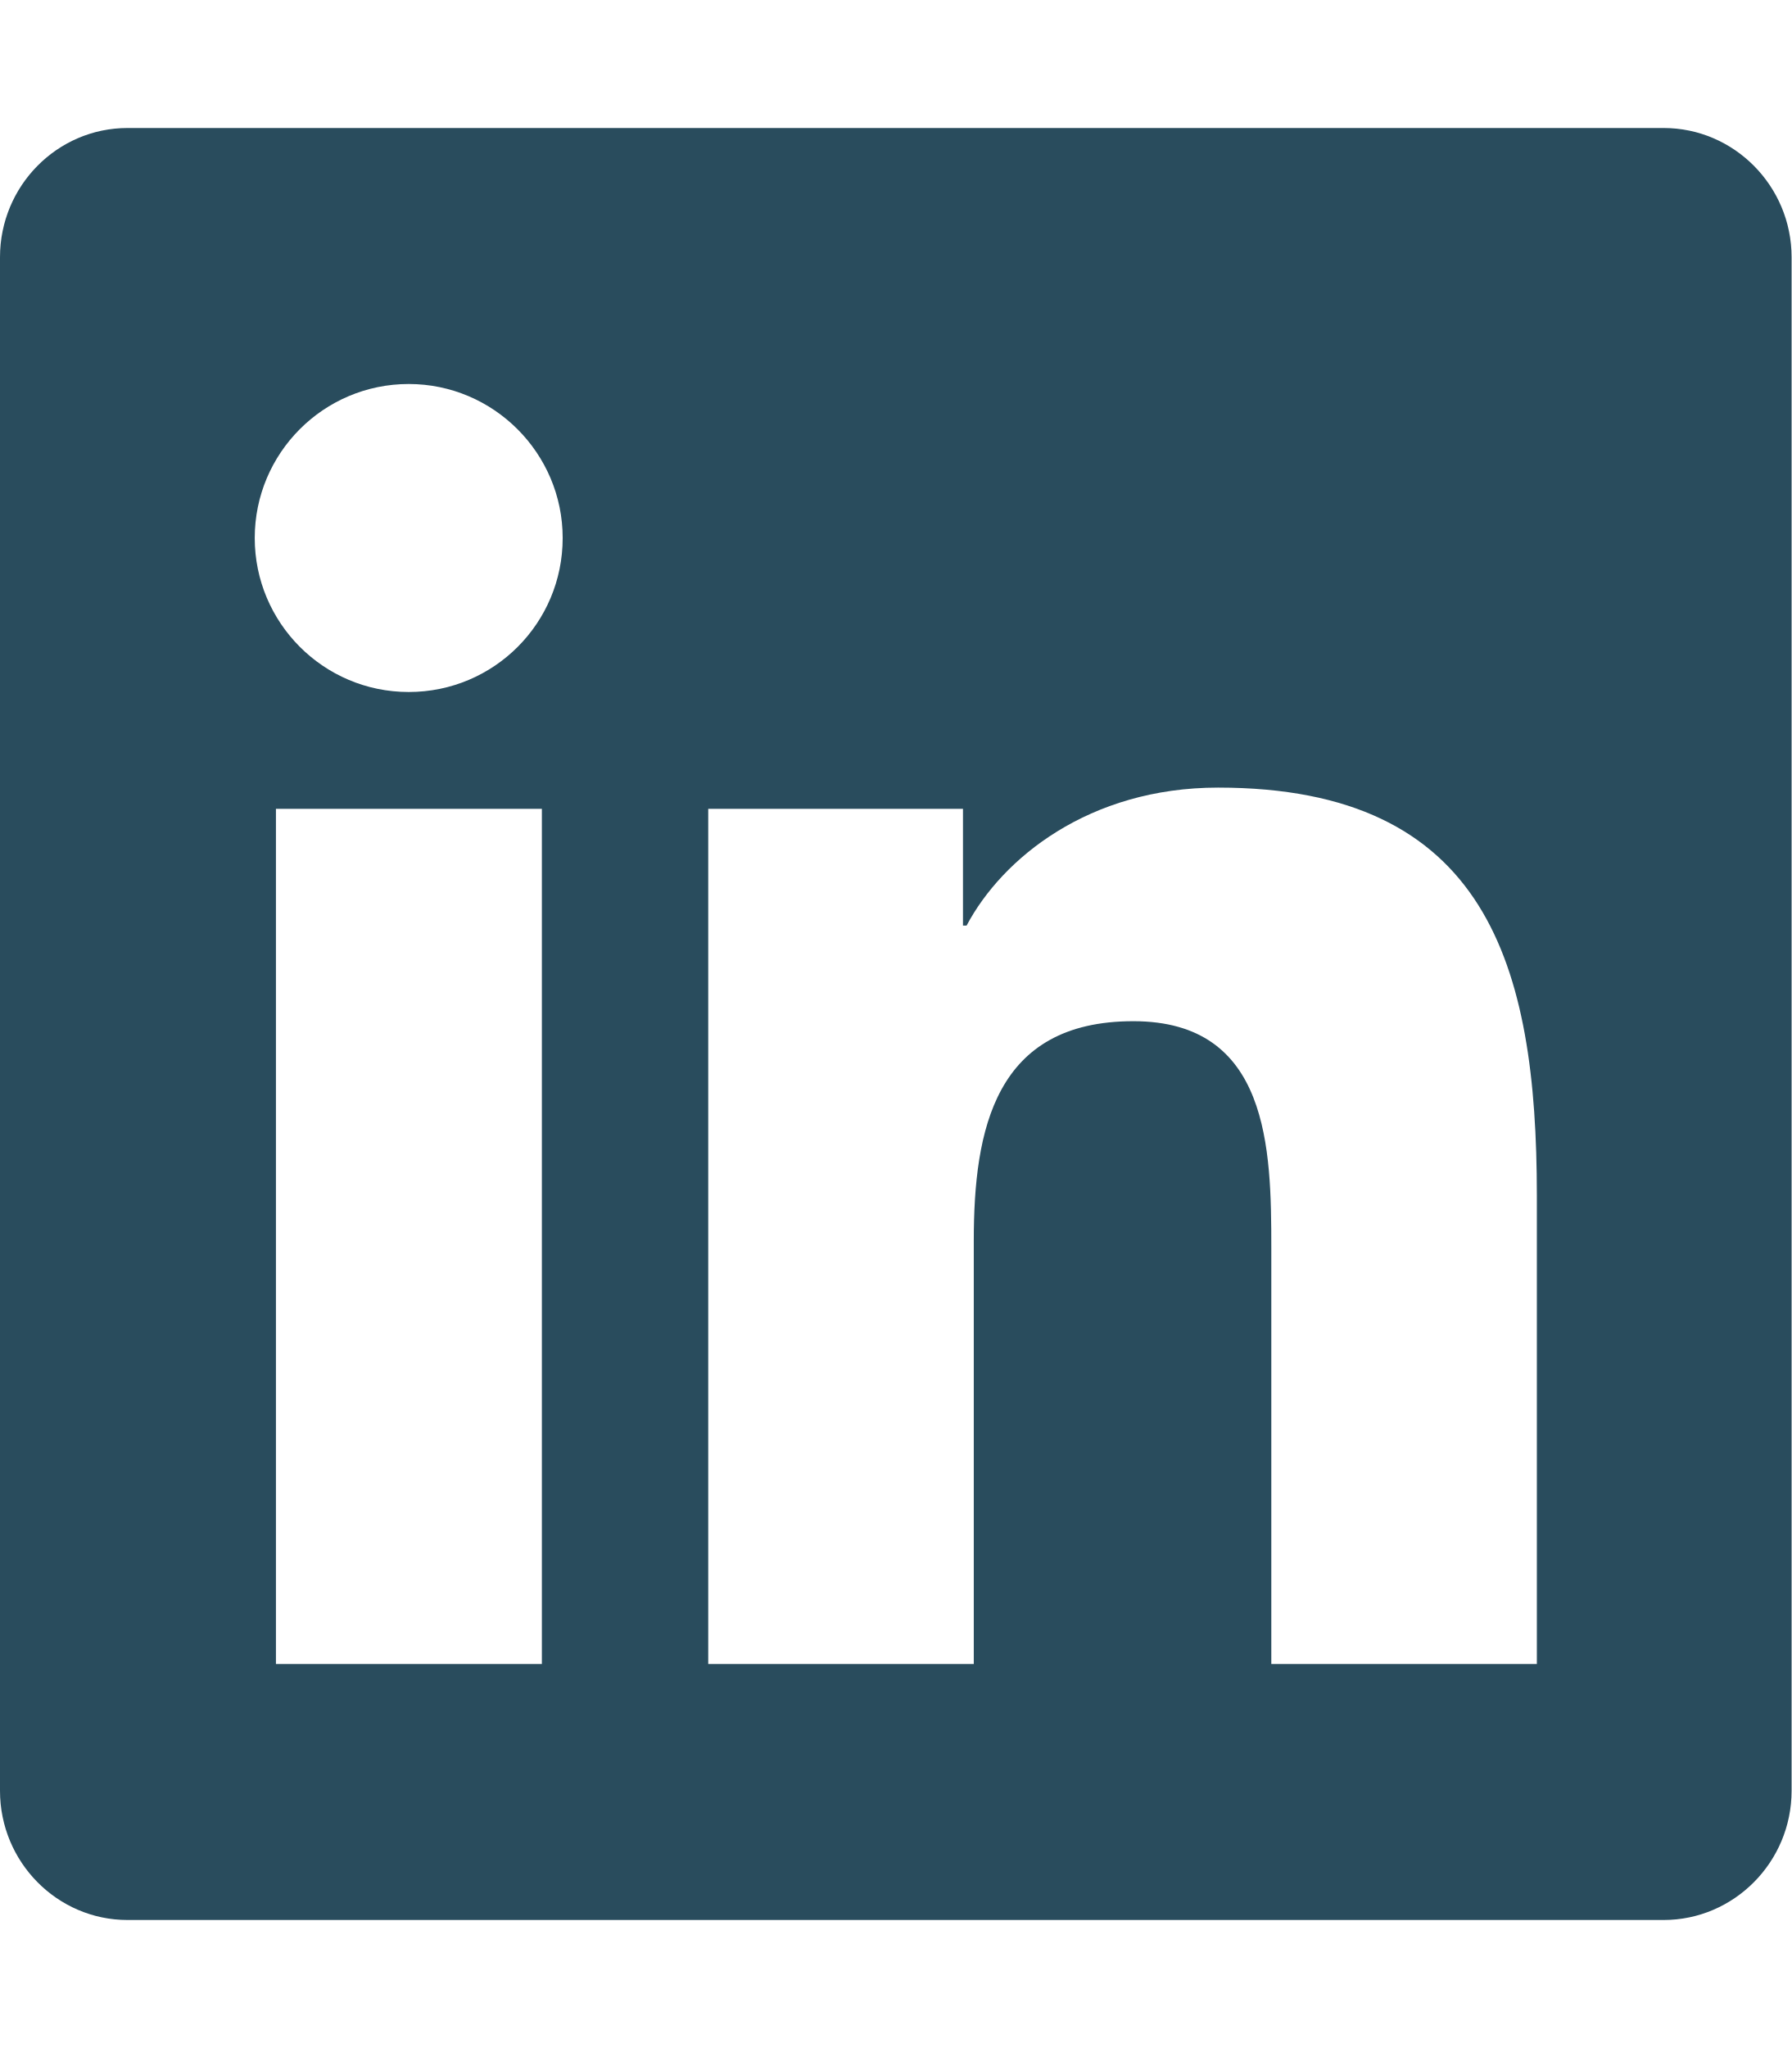
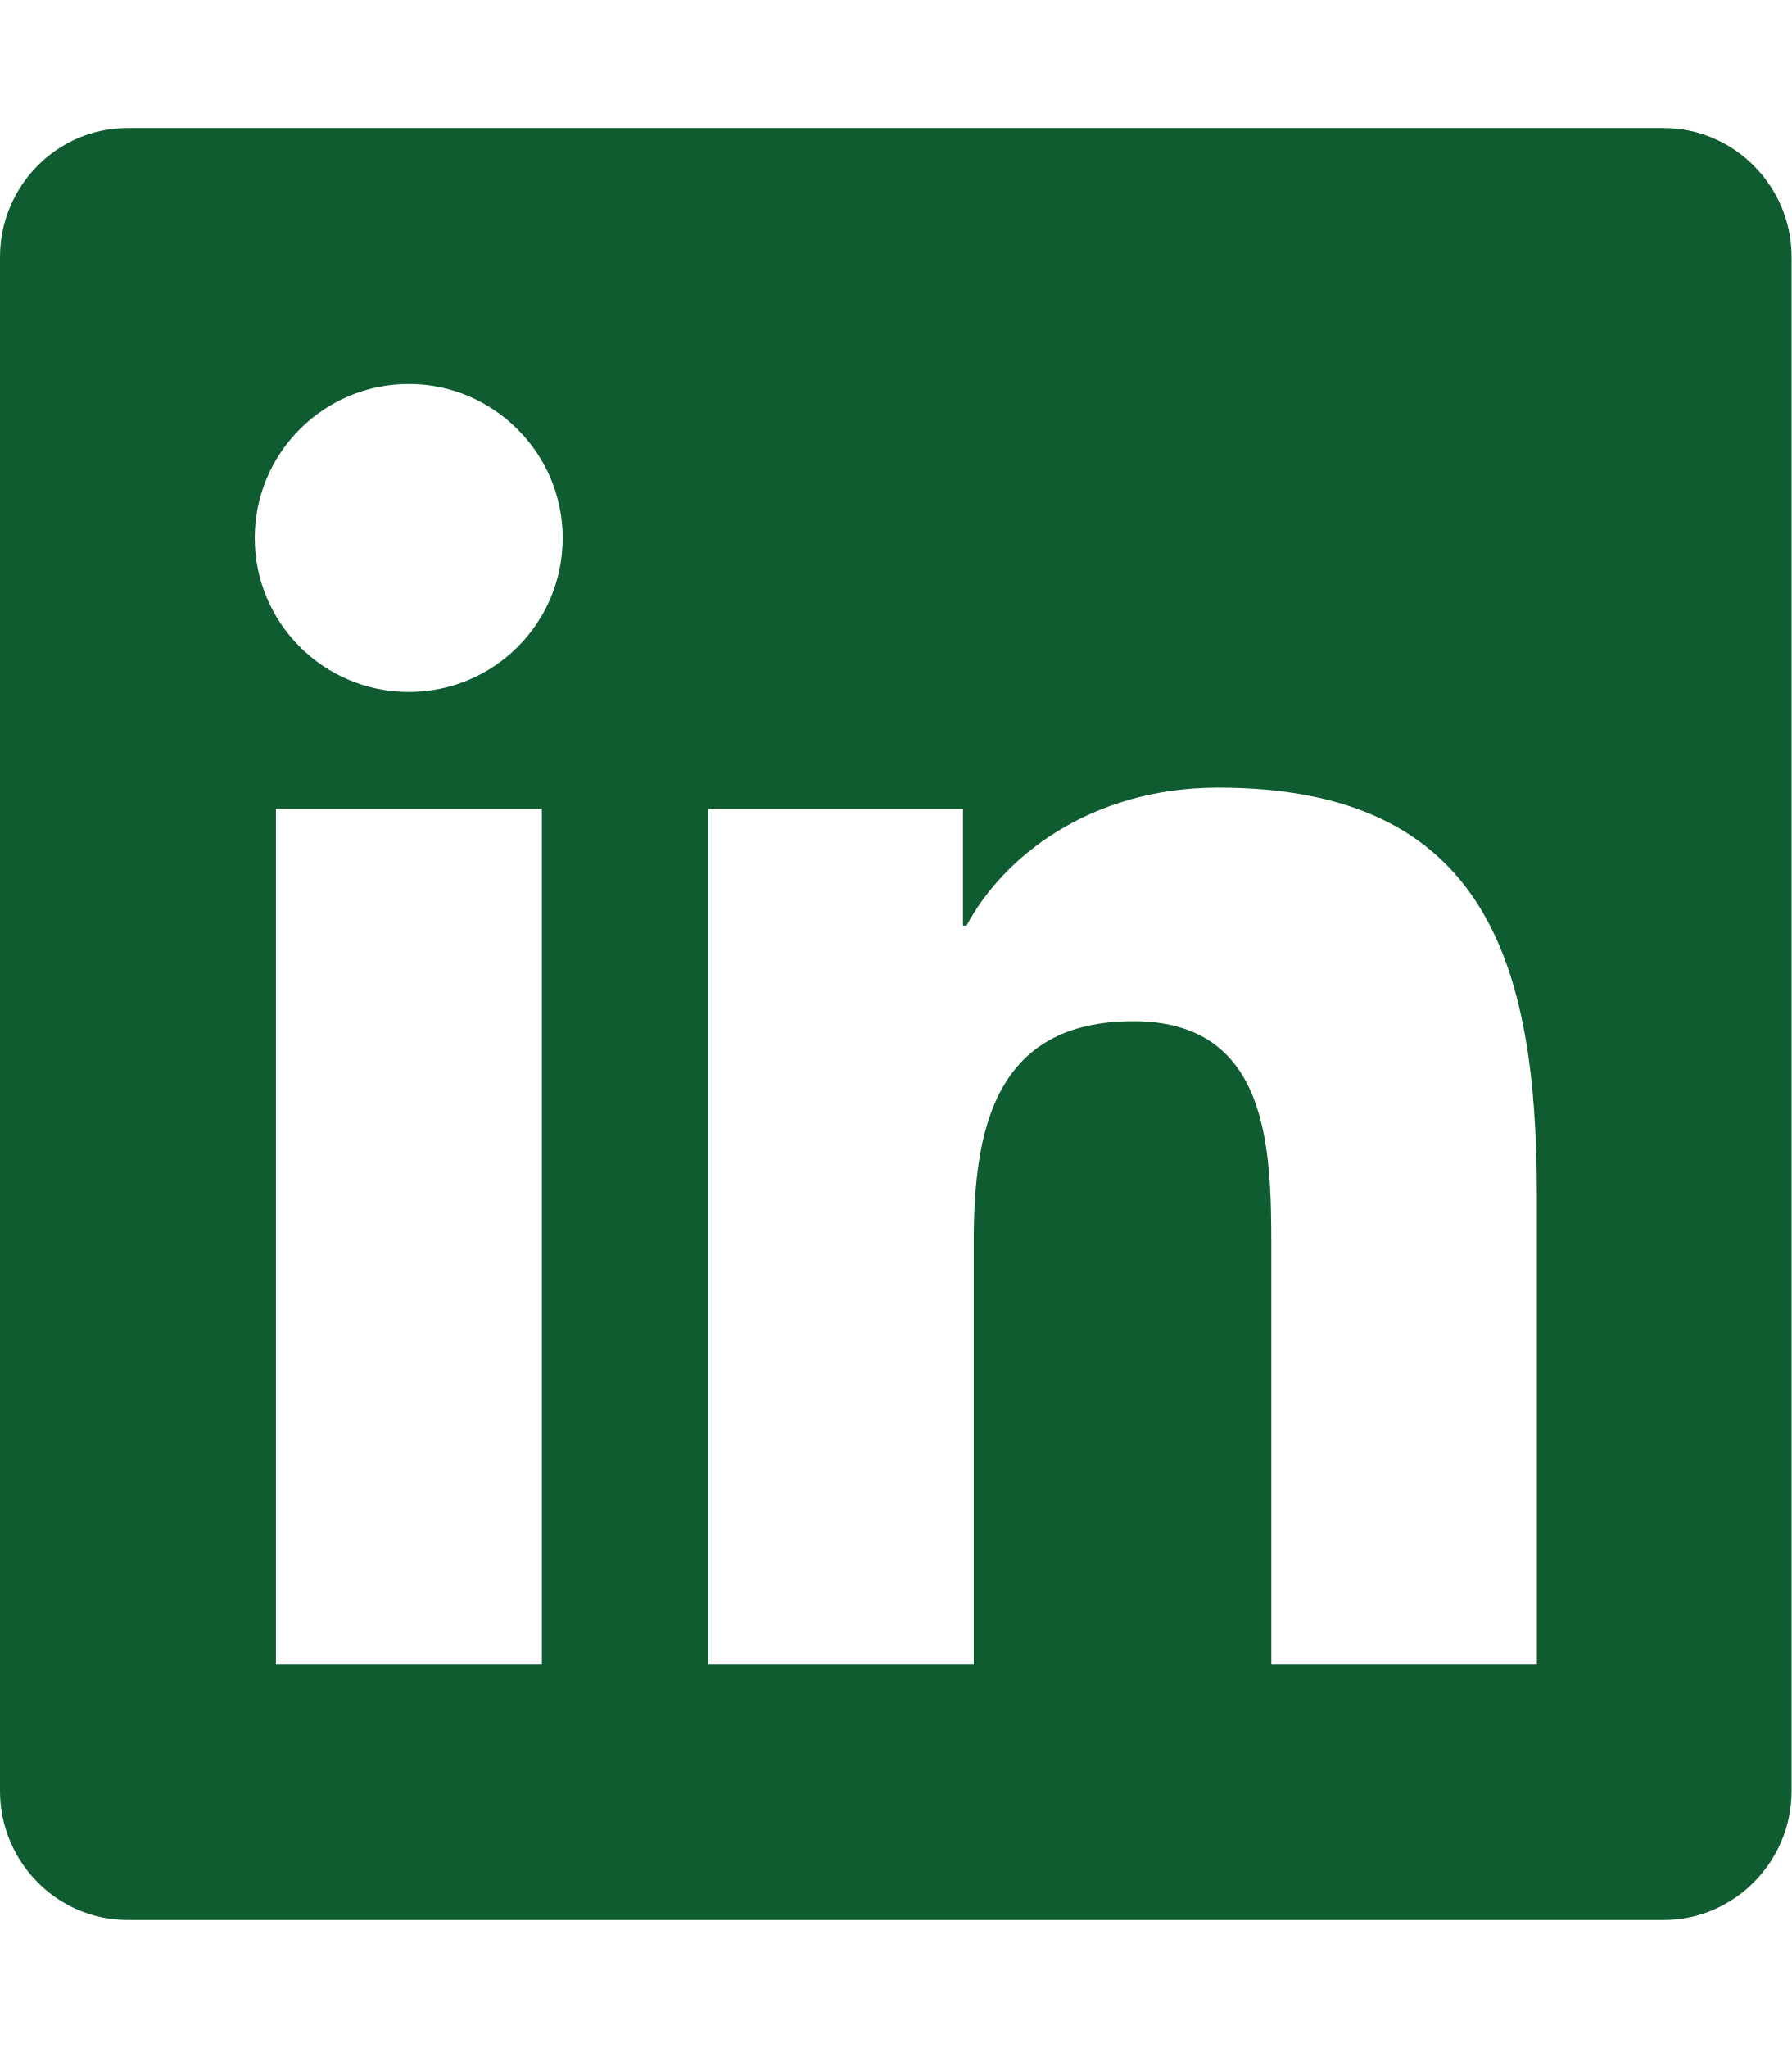
<svg xmlns="http://www.w3.org/2000/svg" viewBox="0 0 448 512" version="1.1" id="svg4">
  <defs id="defs8" />
-   <path d="M416 32H31.9C14.3 32 0 46.5 0 64.3v383.4C0 465.5 14.3 480 31.9 480H416c17.6 0 32-14.5 32-32.3V64.3c0-17.8-14.4-32.3-32-32.3zM135.4 416H69V202.2h66.5V416zm-33.2-243c-21.3 0-38.5-17.3-38.5-38.5S80.9 96 102.2 96c21.2 0 38.5 17.3 38.5 38.5 0 21.3-17.2 38.5-38.5 38.5zm282.1 243h-66.4V312c0-24.8-.5-56.7-34.5-56.7-34.6 0-39.9 27-39.9 54.9V416h-66.4V202.2h63.7v29.2h.9c8.9-16.8 30.6-34.5 62.9-34.5 67.2 0 79.7 44.3 79.7 101.9V416z" id="path2" style="fill:#294c5d;fill-opacity:1" />
+   <path d="M416 32H31.9C14.3 32 0 46.5 0 64.3v383.4C0 465.5 14.3 480 31.9 480H416c17.6 0 32-14.5 32-32.3V64.3c0-17.8-14.4-32.3-32-32.3zM135.4 416H69V202.2h66.5V416zm-33.2-243c-21.3 0-38.5-17.3-38.5-38.5S80.9 96 102.2 96c21.2 0 38.5 17.3 38.5 38.5 0 21.3-17.2 38.5-38.5 38.5zm282.1 243h-66.4V312c0-24.8-.5-56.7-34.5-56.7-34.6 0-39.9 27-39.9 54.9V416h-66.4V202.2h63.7v29.2h.9c8.9-16.8 30.6-34.5 62.9-34.5 67.2 0 79.7 44.3 79.7 101.9V416z" id="path2" style="fill:#0f5c30;fill-opacity:1" />
</svg>
